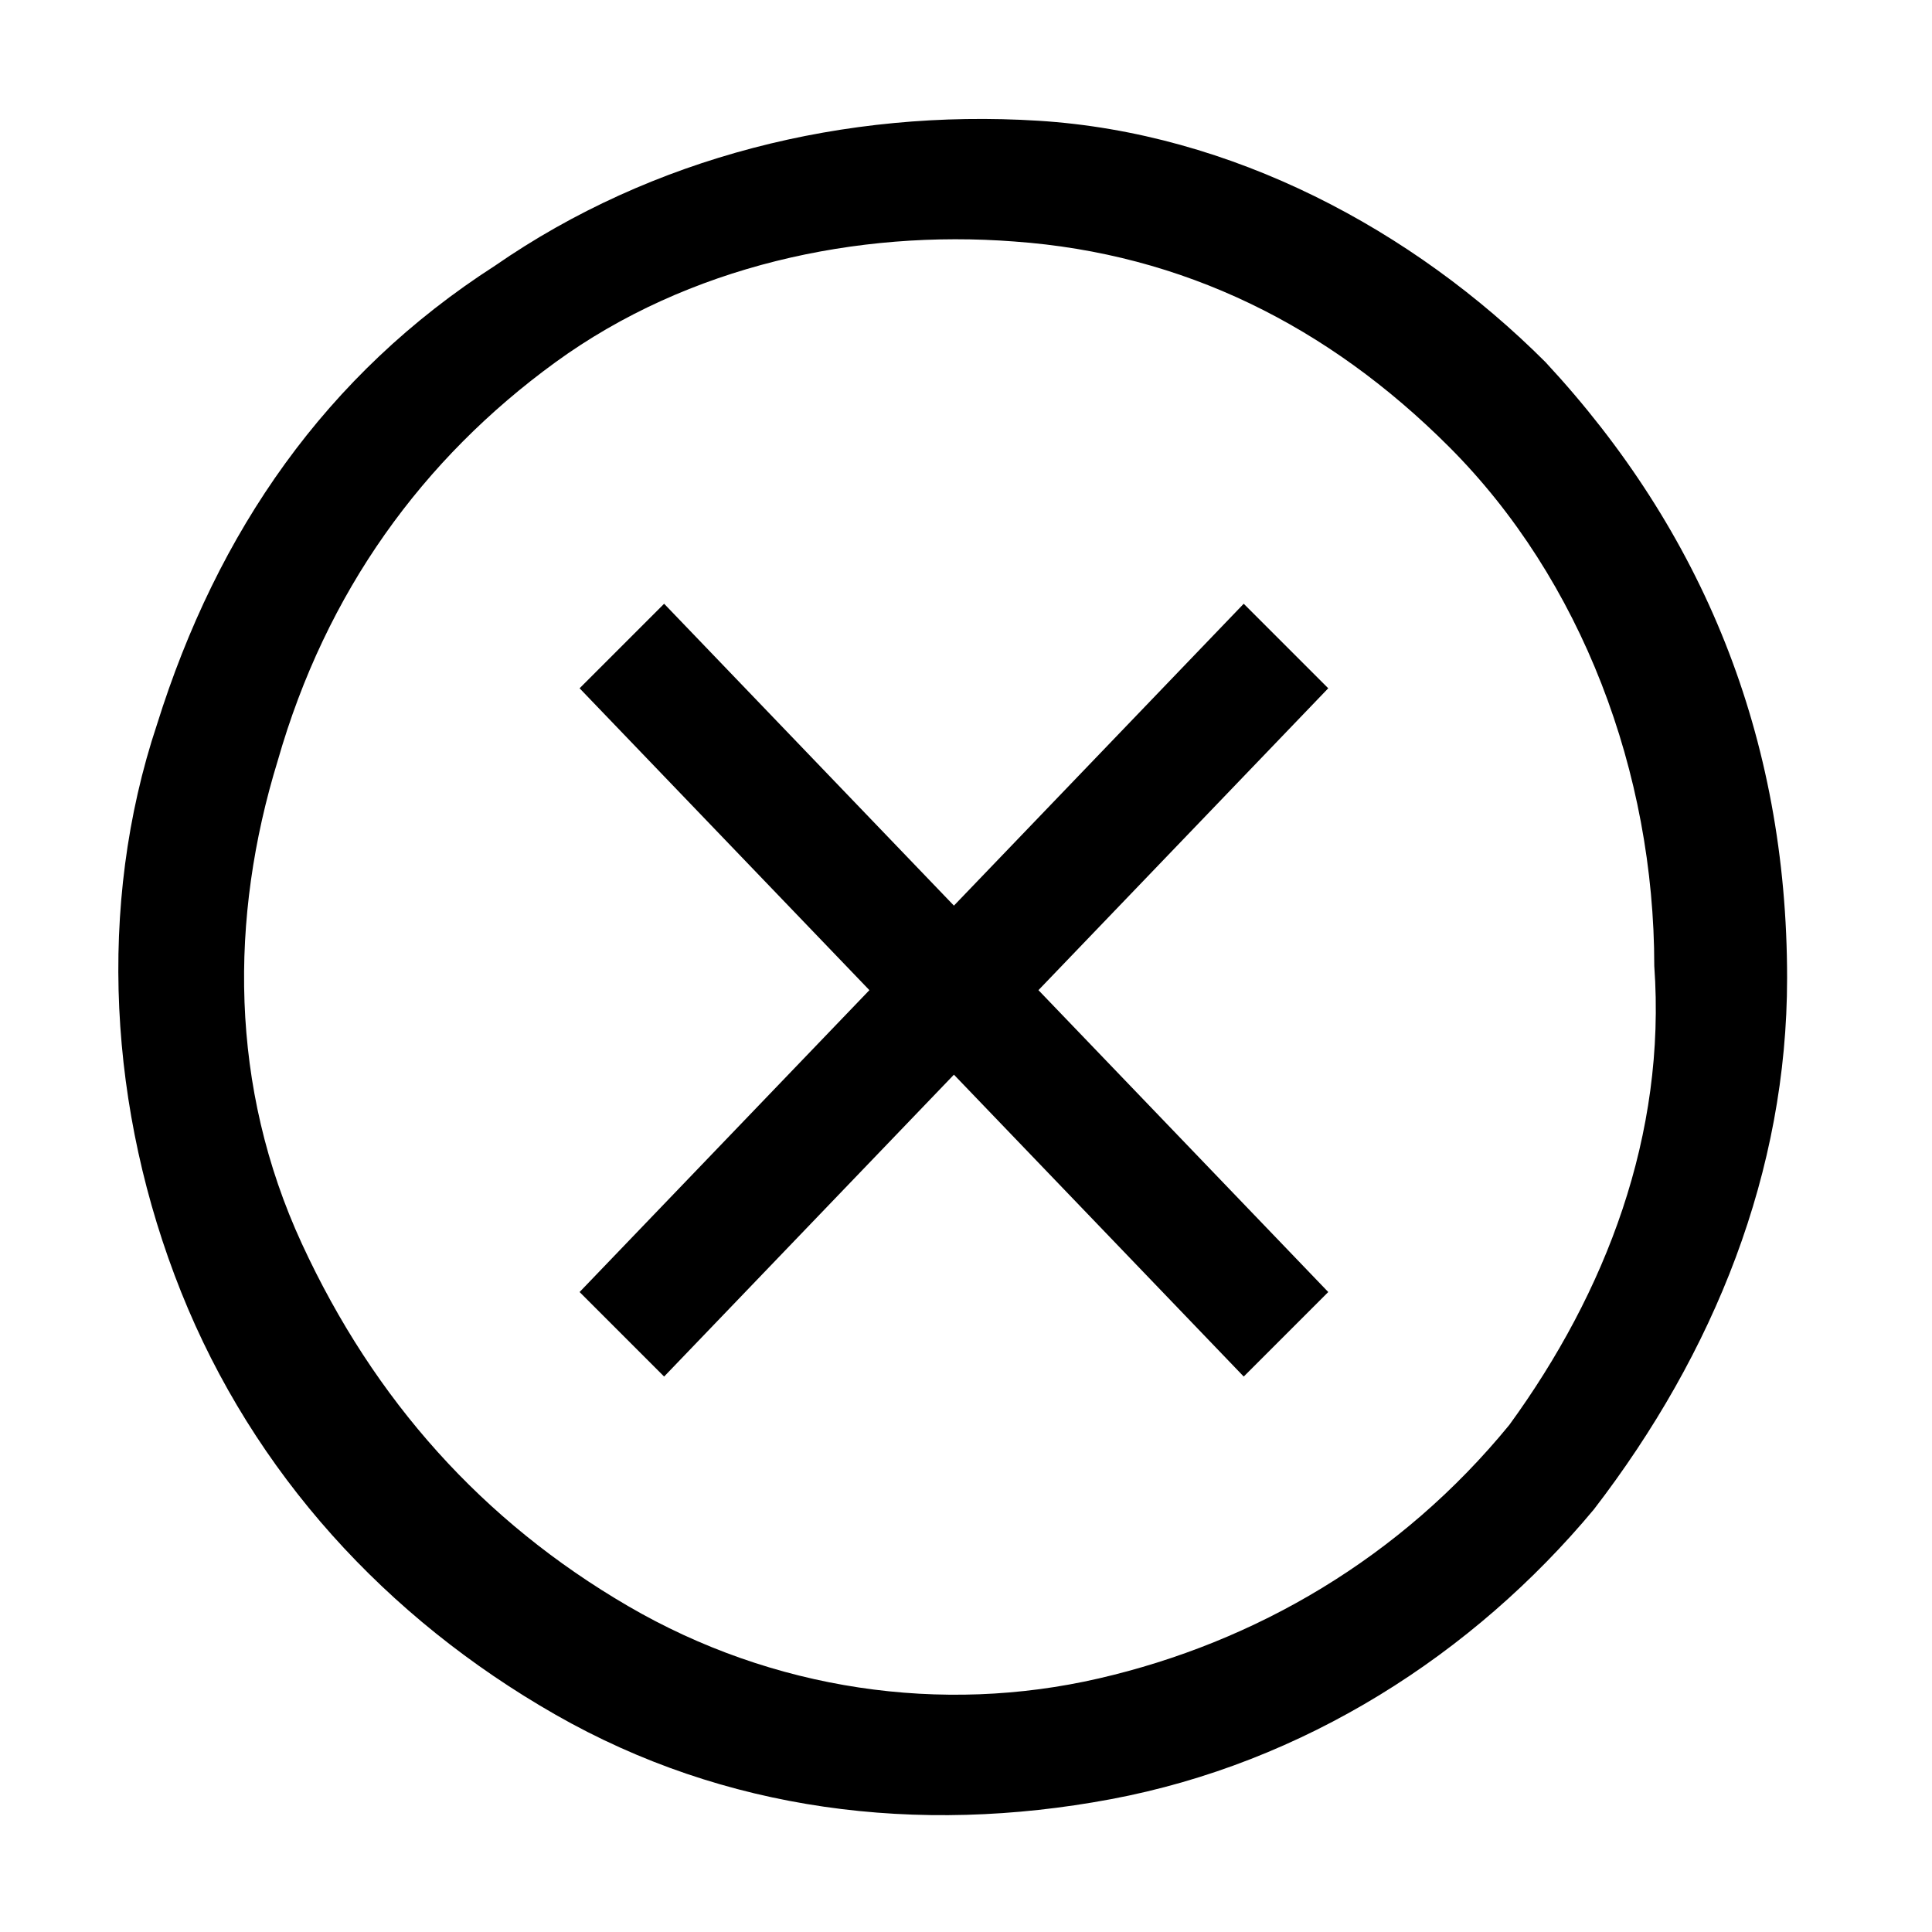
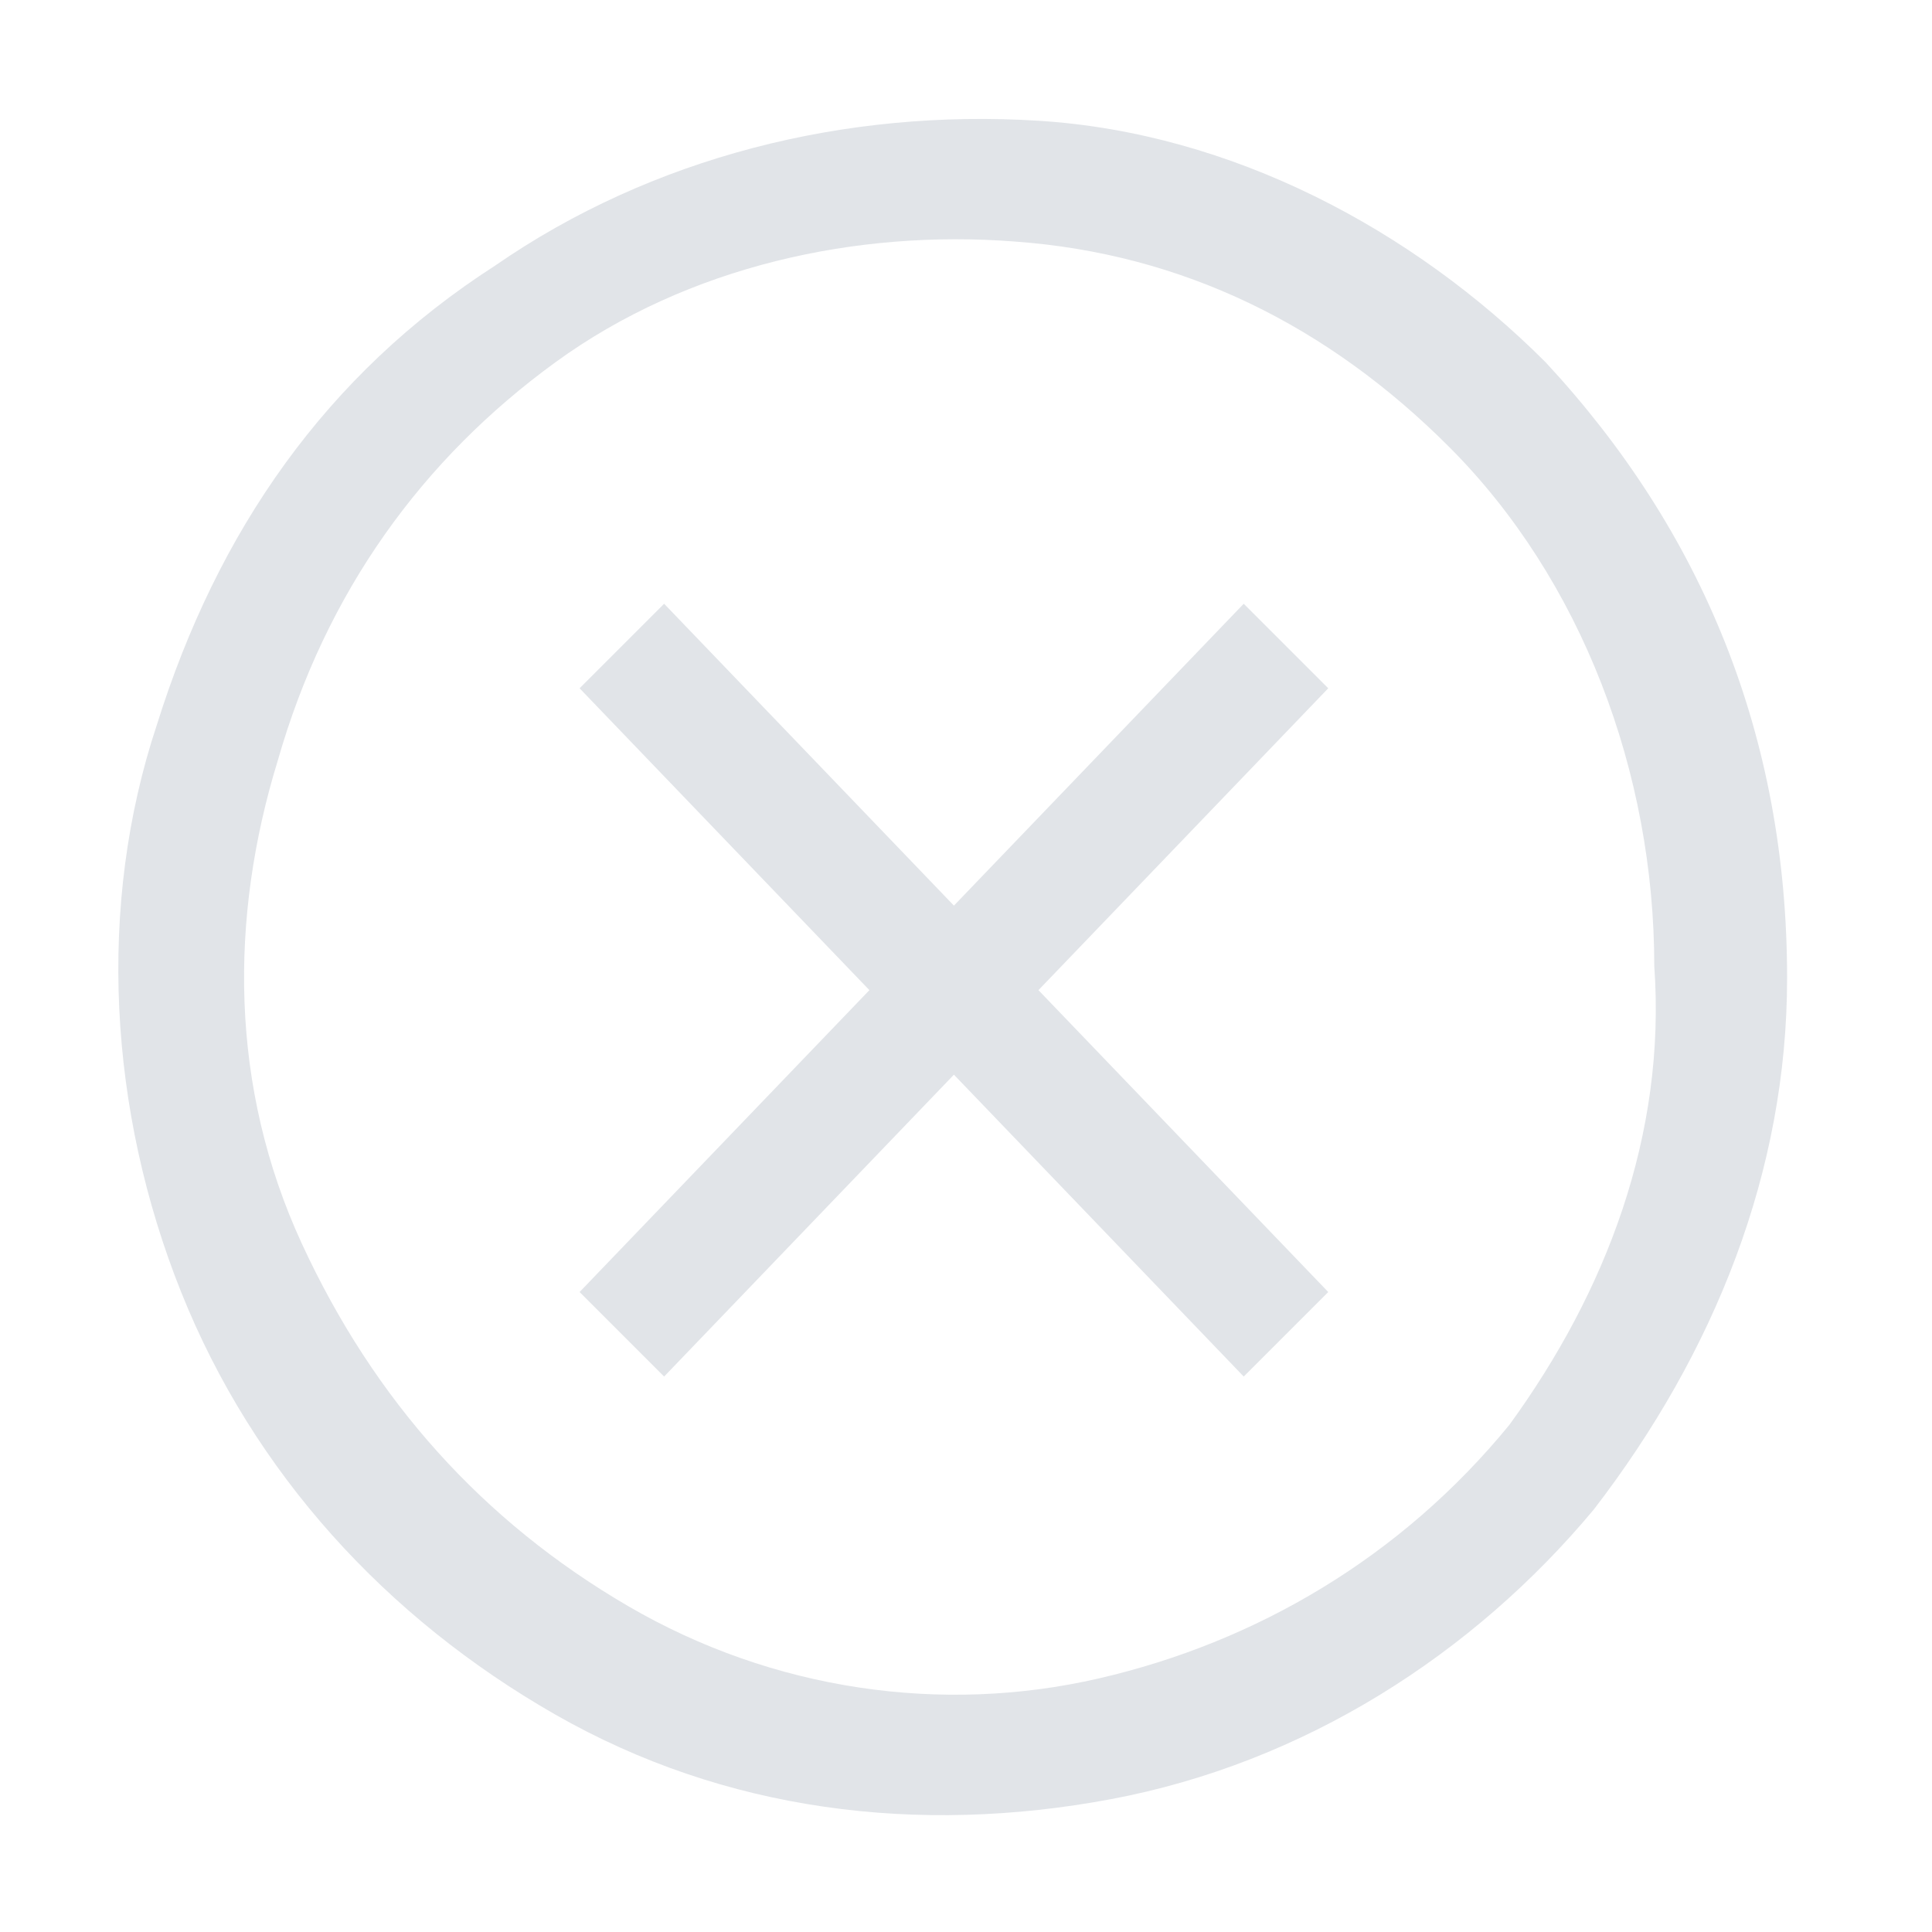
- <svg xmlns="http://www.w3.org/2000/svg" width="16" height="16" viewBox="0 0 16 16" fill="currentColor" class="Bottombar_icon__2SsHQ">
+ <svg xmlns="http://www.w3.org/2000/svg" width="16" height="16" viewBox="0 0 16 16" fill="rgb(225, 228, 232)" class="Bottombar_icon__2SsHQ">
  <path fill-rule="evenodd" clip-rule="evenodd" d="M8.6 1c1.6.1 3.1.9 4.2 2 1.3 1.4 2 3.1 2 5.1 0 1.6-.6 3.1-1.6 4.4-1 1.2-2.4 2.1-4 2.4-1.6.3-3.2.1-4.6-.7-1.4-.8-2.5-2-3.1-3.5C.9 9.2.8 7.5 1.3 6c.5-1.6 1.4-2.9 2.8-3.8C5.4 1.3 7 .9 8.6 1zm.5 12.9c1.3-.3 2.5-1 3.4-2.1.8-1.1 1.3-2.4 1.2-3.8 0-1.6-.6-3.2-1.7-4.3-1-1-2.2-1.6-3.6-1.7-1.3-.1-2.7.2-3.8 1-1.1.8-1.9 1.9-2.3 3.3-.4 1.3-.4 2.7.2 4 .6 1.3 1.5 2.3 2.7 3 1.2.7 2.6.9 3.9.6zM7.9 7.5L10.3 5l.7.7-2.4 2.5 2.4 2.5-.7.7-2.4-2.5-2.4 2.5-.7-.7 2.4-2.5-2.4-2.5.7-.7 2.4 2.5z" />
</svg>
